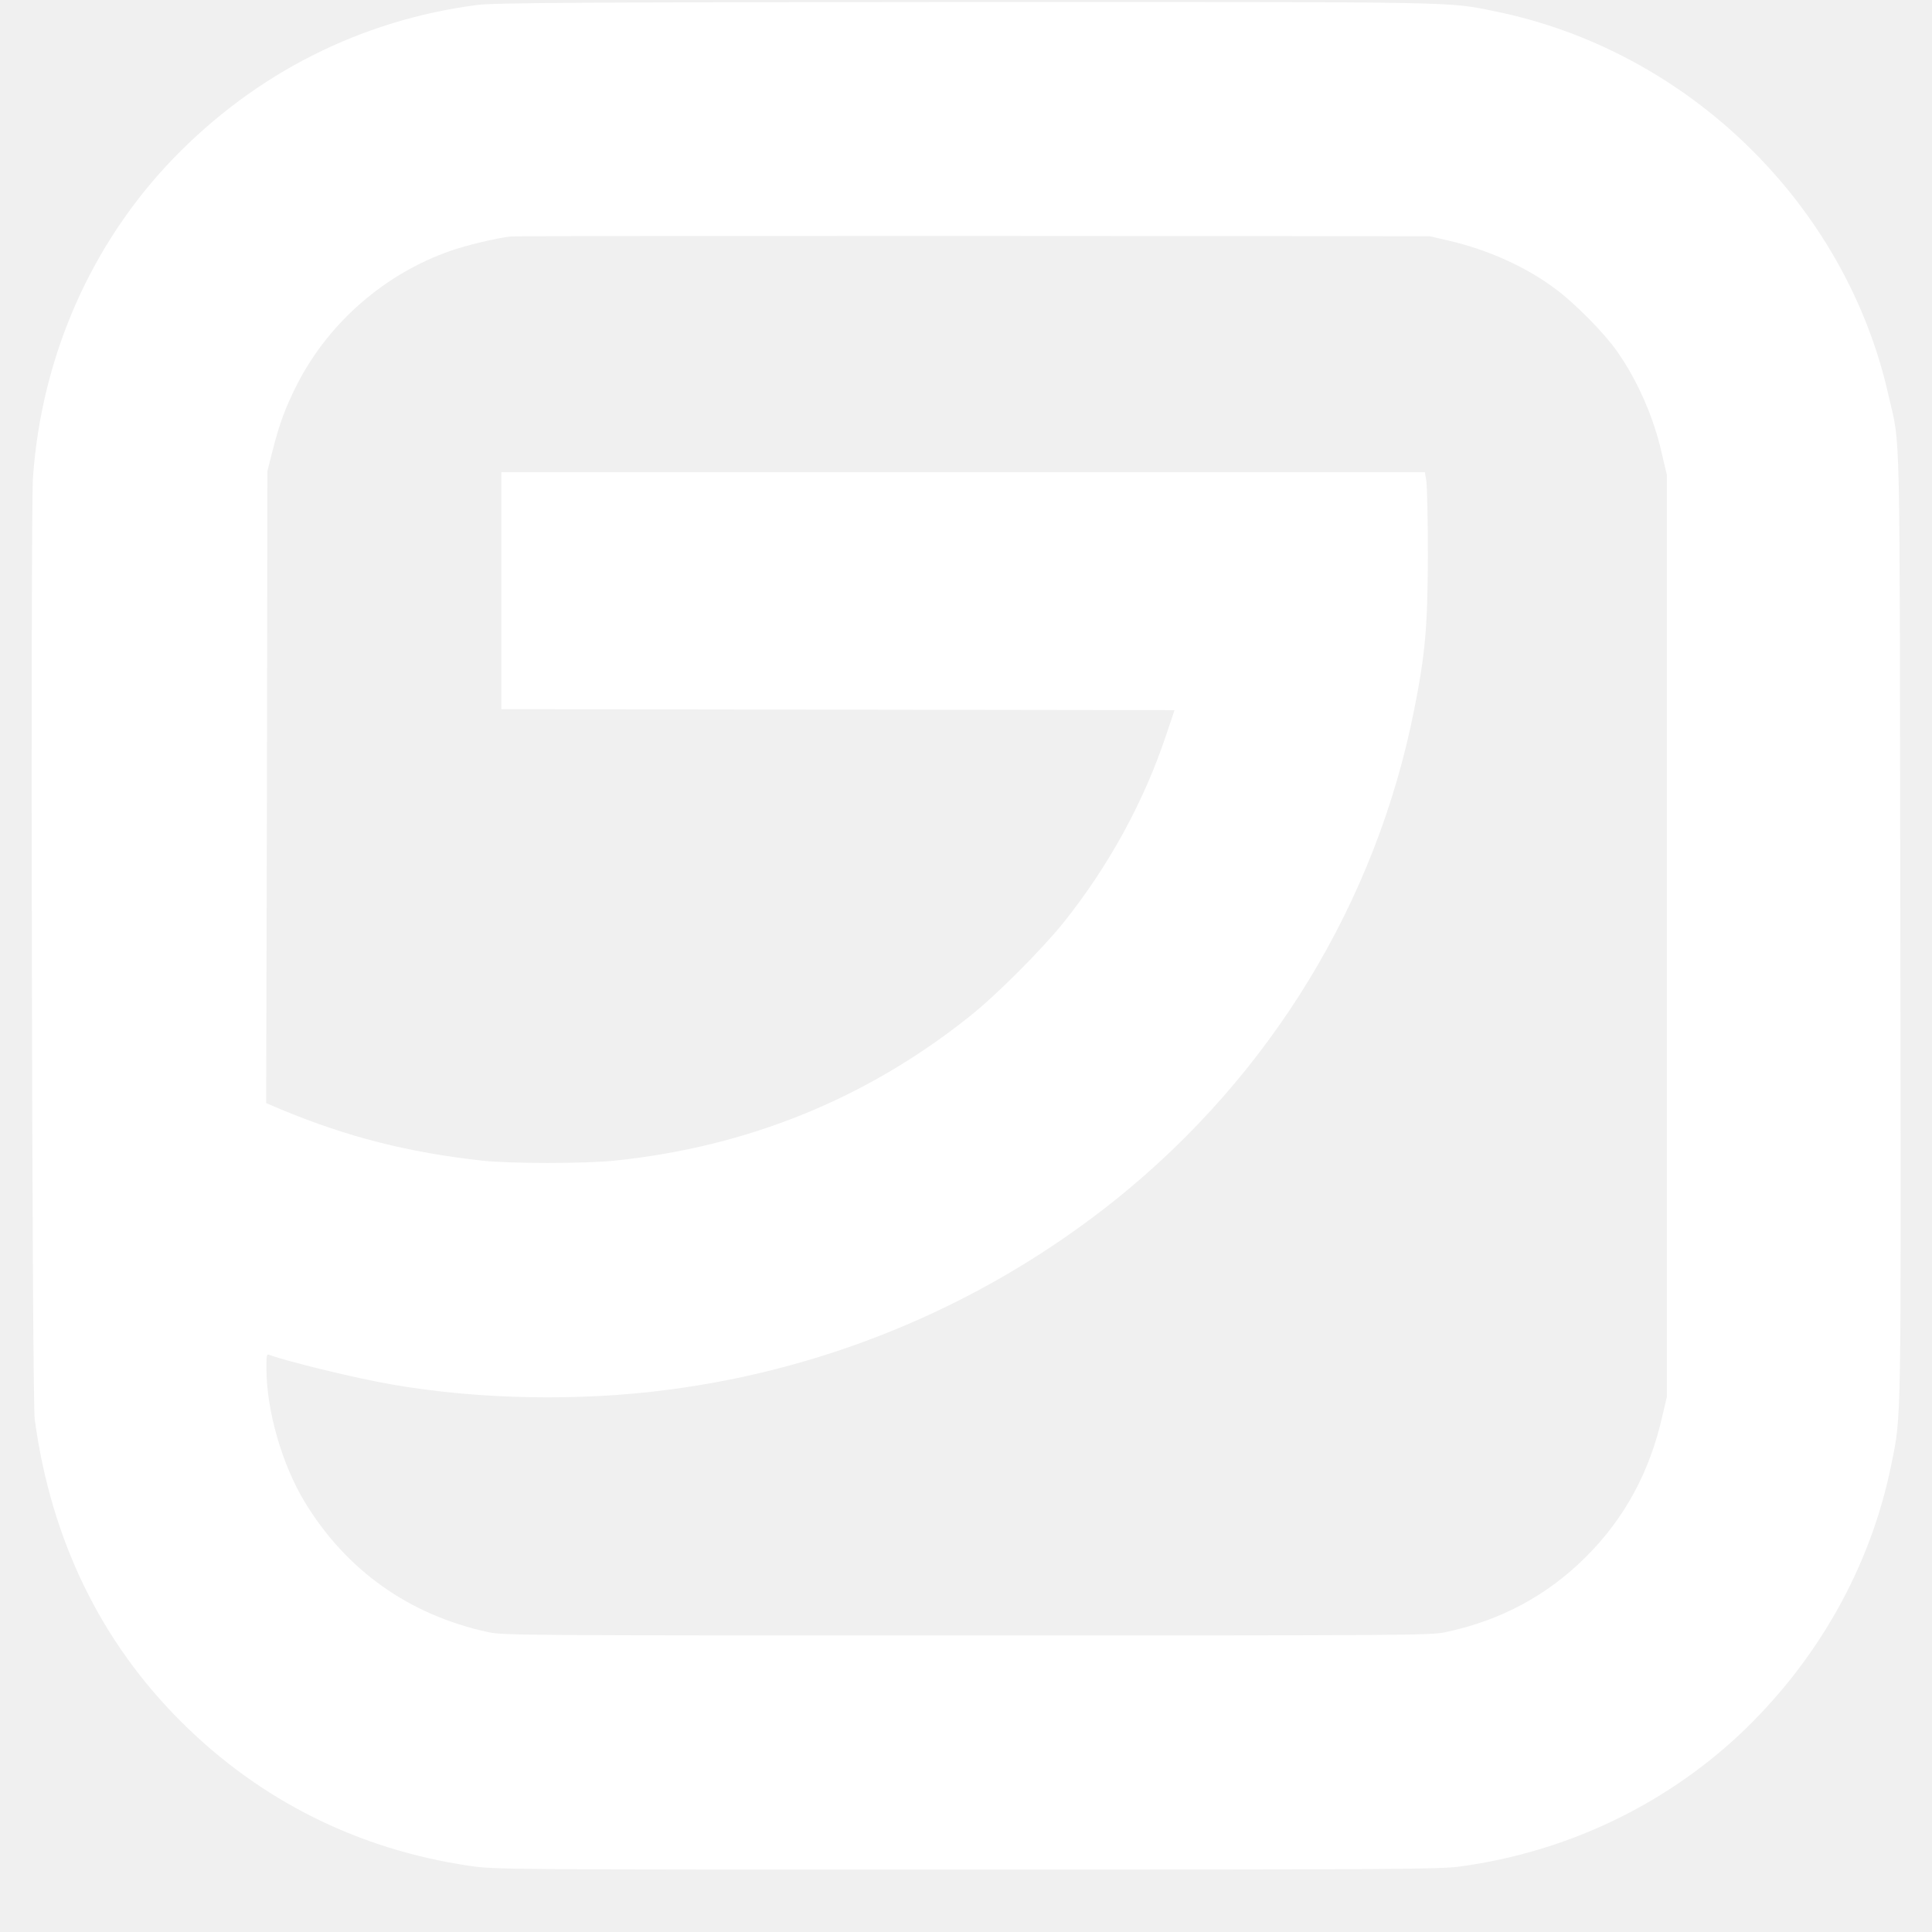
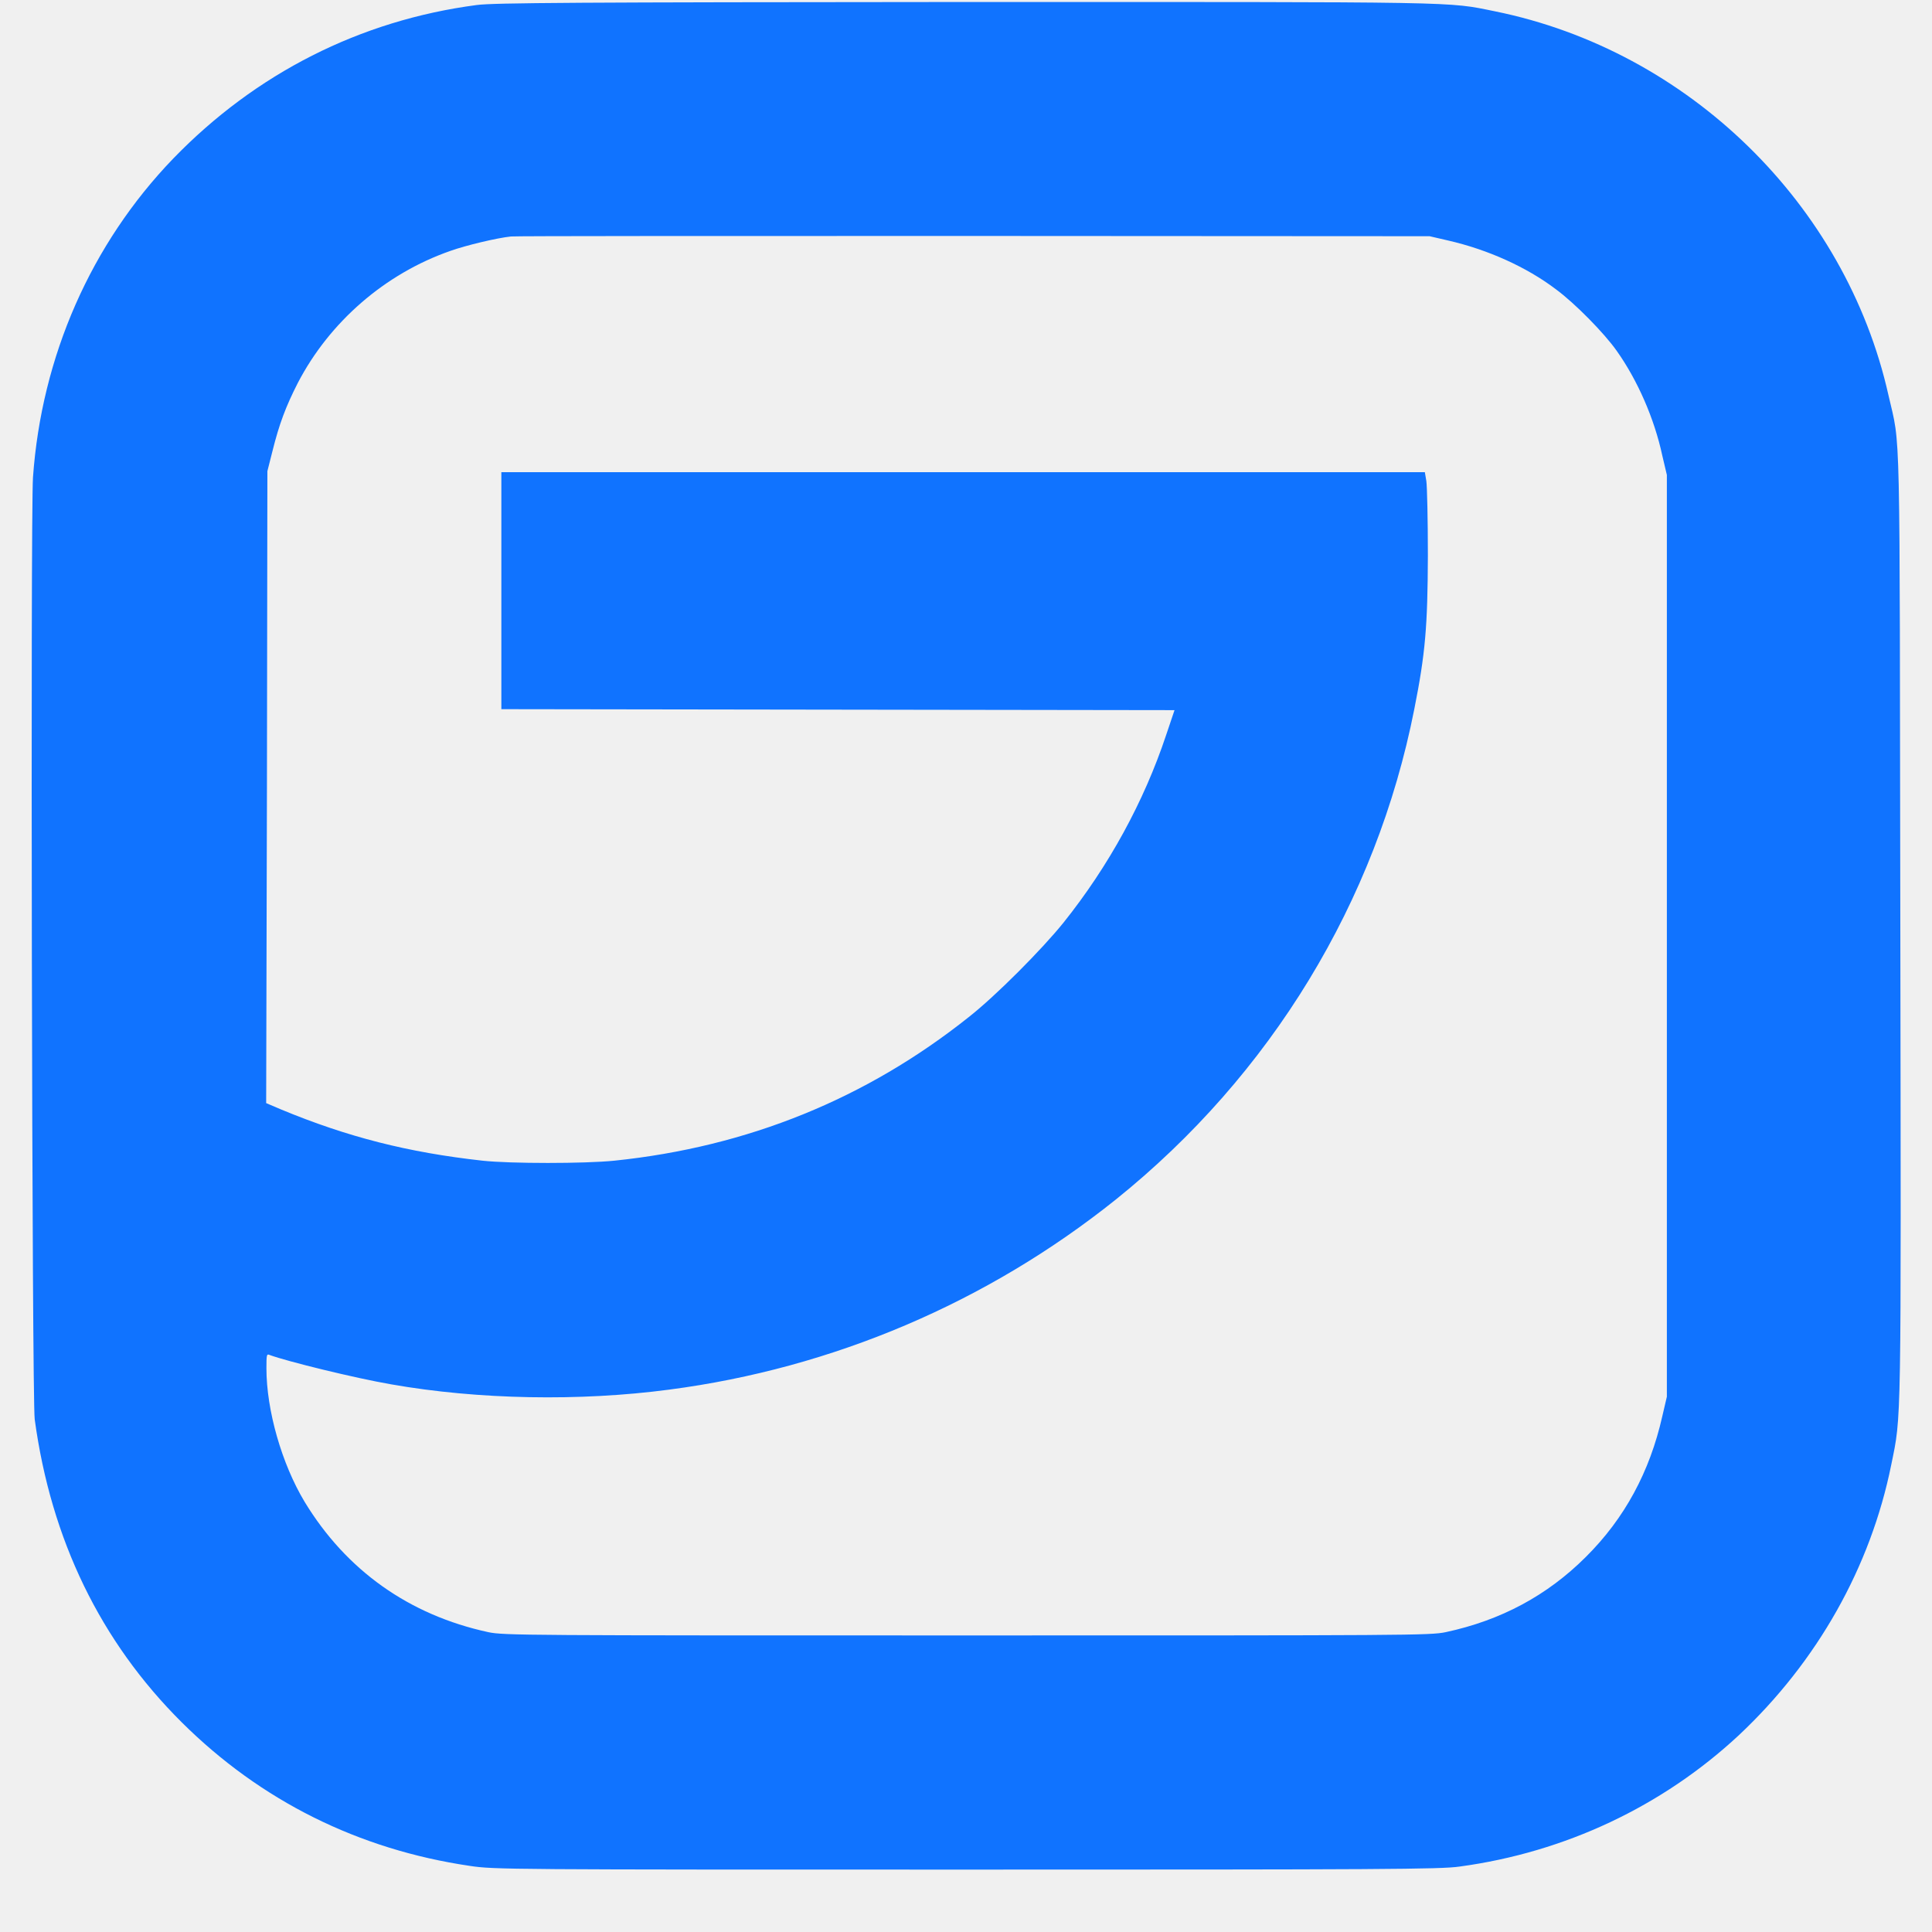
<svg xmlns="http://www.w3.org/2000/svg" width="40" zoomAndPan="magnify" viewBox="0 0 30 30" height="40" preserveAspectRatio="xMidYMid meet" version="1.0">
  <defs>
-     <clipPath id="6ad1a7bc6f">
+     <clipPath id="d3d59409ba">
      <path d="M 0.484 0 L 29.516 0 L 29.516 29.031 L 0.484 29.031 Z M 0.484 0 " clip-rule="nonzero" />
    </clipPath>
  </defs>
-   <g clip-path="url(#6ad1a7bc6f)">
-     <path fill="#ffffff" d="M 7.402 0.078 C 5.59 0.316 3.969 1.141 2.691 2.461 C 1.414 3.785 0.645 5.535 0.512 7.414 C 0.473 8 0.496 21.727 0.539 22.039 C 0.793 23.91 1.562 25.492 2.824 26.746 C 4.051 27.965 5.57 28.719 7.293 28.973 C 7.672 29.031 7.891 29.031 15.008 29.031 C 21.461 29.031 22.371 29.027 22.664 28.984 C 24.305 28.762 25.816 28.047 27 26.945 C 28.219 25.801 29.047 24.332 29.367 22.746 C 29.527 21.961 29.52 22.285 29.508 14.355 C 29.496 6.305 29.516 6.977 29.324 6.137 C 28.66 3.172 26.215 0.785 23.215 0.176 C 22.461 0.023 22.801 0.031 14.977 0.031 C 8.957 0.035 7.66 0.043 7.402 0.078 Z M 22.484 3.734 C 23.102 3.875 23.707 4.148 24.16 4.492 C 24.453 4.707 24.914 5.176 25.105 5.449 C 25.426 5.902 25.688 6.496 25.812 7.074 L 25.883 7.375 L 25.883 21.688 L 25.812 21.992 C 25.617 22.855 25.227 23.578 24.625 24.176 C 24.027 24.773 23.309 25.16 22.449 25.344 C 22.211 25.395 21.852 25.395 15.016 25.395 C 8.168 25.395 7.82 25.395 7.582 25.344 C 6.352 25.078 5.375 24.383 4.73 23.32 C 4.375 22.73 4.137 21.898 4.137 21.246 C 4.137 21.039 4.141 21.02 4.184 21.039 C 4.461 21.141 5.508 21.398 6.074 21.496 C 7.426 21.734 9.004 21.762 10.391 21.578 C 12.934 21.246 15.332 20.223 17.328 18.625 C 19.734 16.691 21.371 14.004 21.961 11.012 C 22.133 10.148 22.168 9.723 22.172 8.629 C 22.172 8.066 22.16 7.551 22.148 7.469 L 22.125 7.332 L 7.785 7.332 L 7.785 11.012 L 18.238 11.027 L 18.109 11.41 C 17.762 12.453 17.215 13.449 16.516 14.324 C 16.18 14.742 15.461 15.465 15.043 15.793 C 13.453 17.059 11.613 17.809 9.539 18.023 C 9.082 18.07 7.926 18.07 7.492 18.023 C 6.336 17.895 5.398 17.656 4.363 17.227 L 4.133 17.129 L 4.145 12.223 L 4.152 7.316 L 4.23 7.008 C 4.336 6.582 4.438 6.312 4.625 5.945 C 5.117 5 5.977 4.25 6.996 3.895 C 7.238 3.809 7.715 3.695 7.934 3.672 C 7.988 3.664 11.223 3.664 15.117 3.664 L 22.199 3.668 Z M 22.484 3.734 " fill-opacity="1" fill-rule="nonzero" />
+   <g clip-path="url(#d3d59409ba)">
+     <path fill="#1073ff" d="M 7.402 0.078 C 5.59 0.316 3.969 1.141 2.691 2.461 C 1.414 3.785 0.645 5.535 0.512 7.414 C 0.473 8 0.496 21.727 0.539 22.039 C 0.793 23.91 1.562 25.492 2.824 26.746 C 4.051 27.965 5.57 28.719 7.293 28.973 C 7.672 29.031 7.891 29.031 15.008 29.031 C 21.461 29.031 22.371 29.027 22.664 28.984 C 24.305 28.762 25.816 28.047 27 26.945 C 28.219 25.801 29.047 24.332 29.367 22.746 C 29.527 21.961 29.52 22.285 29.508 14.355 C 29.496 6.305 29.516 6.977 29.324 6.137 C 28.66 3.172 26.215 0.785 23.215 0.176 C 22.461 0.023 22.801 0.031 14.977 0.031 C 8.957 0.035 7.66 0.043 7.402 0.078 Z M 22.484 3.734 C 23.102 3.875 23.707 4.148 24.16 4.492 C 24.453 4.707 24.914 5.176 25.105 5.449 C 25.426 5.902 25.688 6.496 25.812 7.074 L 25.883 7.375 L 25.883 21.688 L 25.812 21.992 C 25.617 22.855 25.227 23.578 24.625 24.176 C 24.027 24.773 23.309 25.16 22.449 25.344 C 22.211 25.395 21.852 25.395 15.016 25.395 C 8.168 25.395 7.82 25.395 7.582 25.344 C 6.352 25.078 5.375 24.383 4.73 23.32 C 4.375 22.73 4.137 21.898 4.137 21.246 C 4.137 21.039 4.141 21.02 4.184 21.039 C 4.461 21.141 5.508 21.398 6.074 21.496 C 7.426 21.734 9.004 21.762 10.391 21.578 C 12.934 21.246 15.332 20.223 17.328 18.625 C 19.734 16.691 21.371 14.004 21.961 11.012 C 22.133 10.148 22.168 9.723 22.172 8.629 C 22.172 8.066 22.16 7.551 22.148 7.469 L 22.125 7.332 L 7.785 7.332 L 7.785 11.012 L 18.238 11.027 L 18.109 11.41 C 17.762 12.453 17.215 13.449 16.516 14.324 C 16.18 14.742 15.461 15.465 15.043 15.793 C 13.453 17.059 11.613 17.809 9.539 18.023 C 9.082 18.07 7.926 18.07 7.492 18.023 C 6.336 17.895 5.398 17.656 4.363 17.227 L 4.133 17.129 L 4.145 12.223 L 4.152 7.316 L 4.23 7.008 C 4.336 6.582 4.438 6.312 4.625 5.945 C 5.117 5 5.977 4.25 6.996 3.895 C 7.238 3.809 7.715 3.695 7.934 3.672 C 7.988 3.664 11.223 3.664 15.117 3.664 L 22.199 3.668 Z M 22.484 3.734 " fill-opacity="1" fill-rule="nonzero" />
  </g>
</svg>
